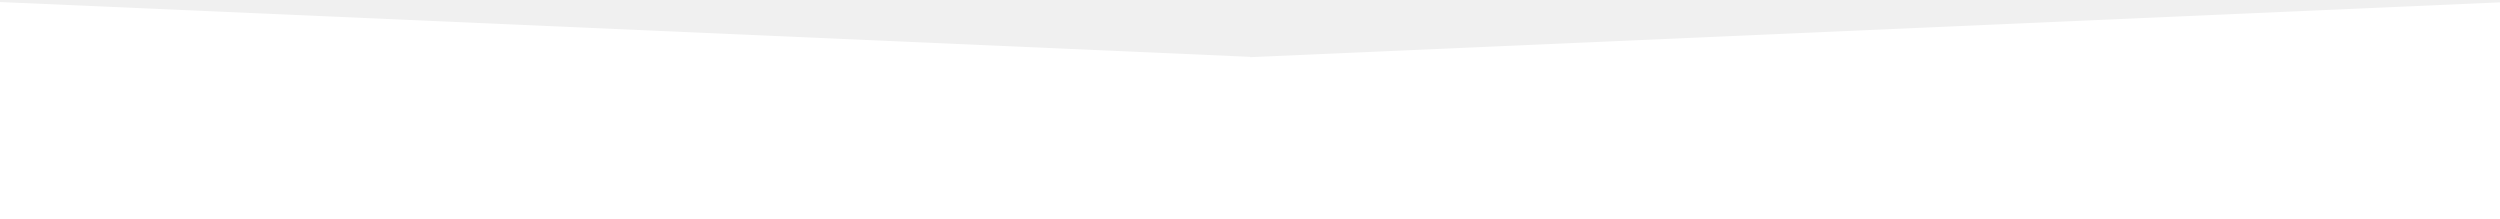
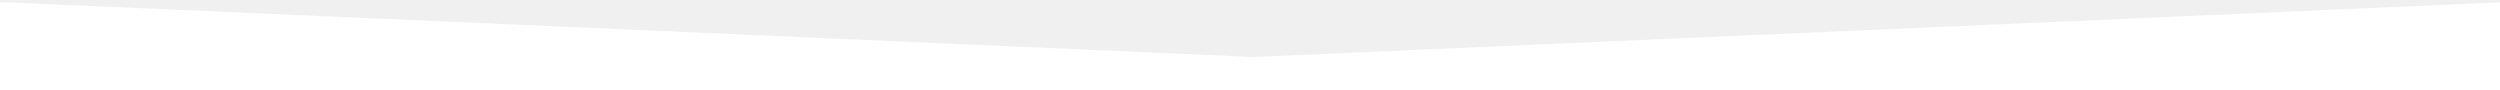
- <svg xmlns="http://www.w3.org/2000/svg" version="1.1" id="Layer_1" x="0px" y="0px" viewBox="0 0 1504 131.3" style="enable-background:new 0 0 1504 131.3;" xml:space="preserve">
+ <svg xmlns="http://www.w3.org/2000/svg" version="1.1" id="Layer_1" x="0px" y="0px" viewBox="0 0 1504 53.9" style="enable-background:new 0 0 1504 53.9;" xml:space="preserve">
  <style type="text/css">
	.st0{fill:#FFFFFF;}
</style>
-   <polygon class="st0" points="752,34.4 752,34.2 -28.1,0 -28.1,131.3 -28.1,154.6 751.8,154.6 751.8,154.8 1531.9,154.8   1531.9,131.5 1531.9,0.2 " />
+   <polygon class="st0" points="752,34.4 752,34.2 -28.1,0 -28.1,53.9 -28.1,77.2 751.8,77.2 751.8,77.4 1531.9,77.4 1531.9,54.1   1531.9,0.2 " />
</svg>
